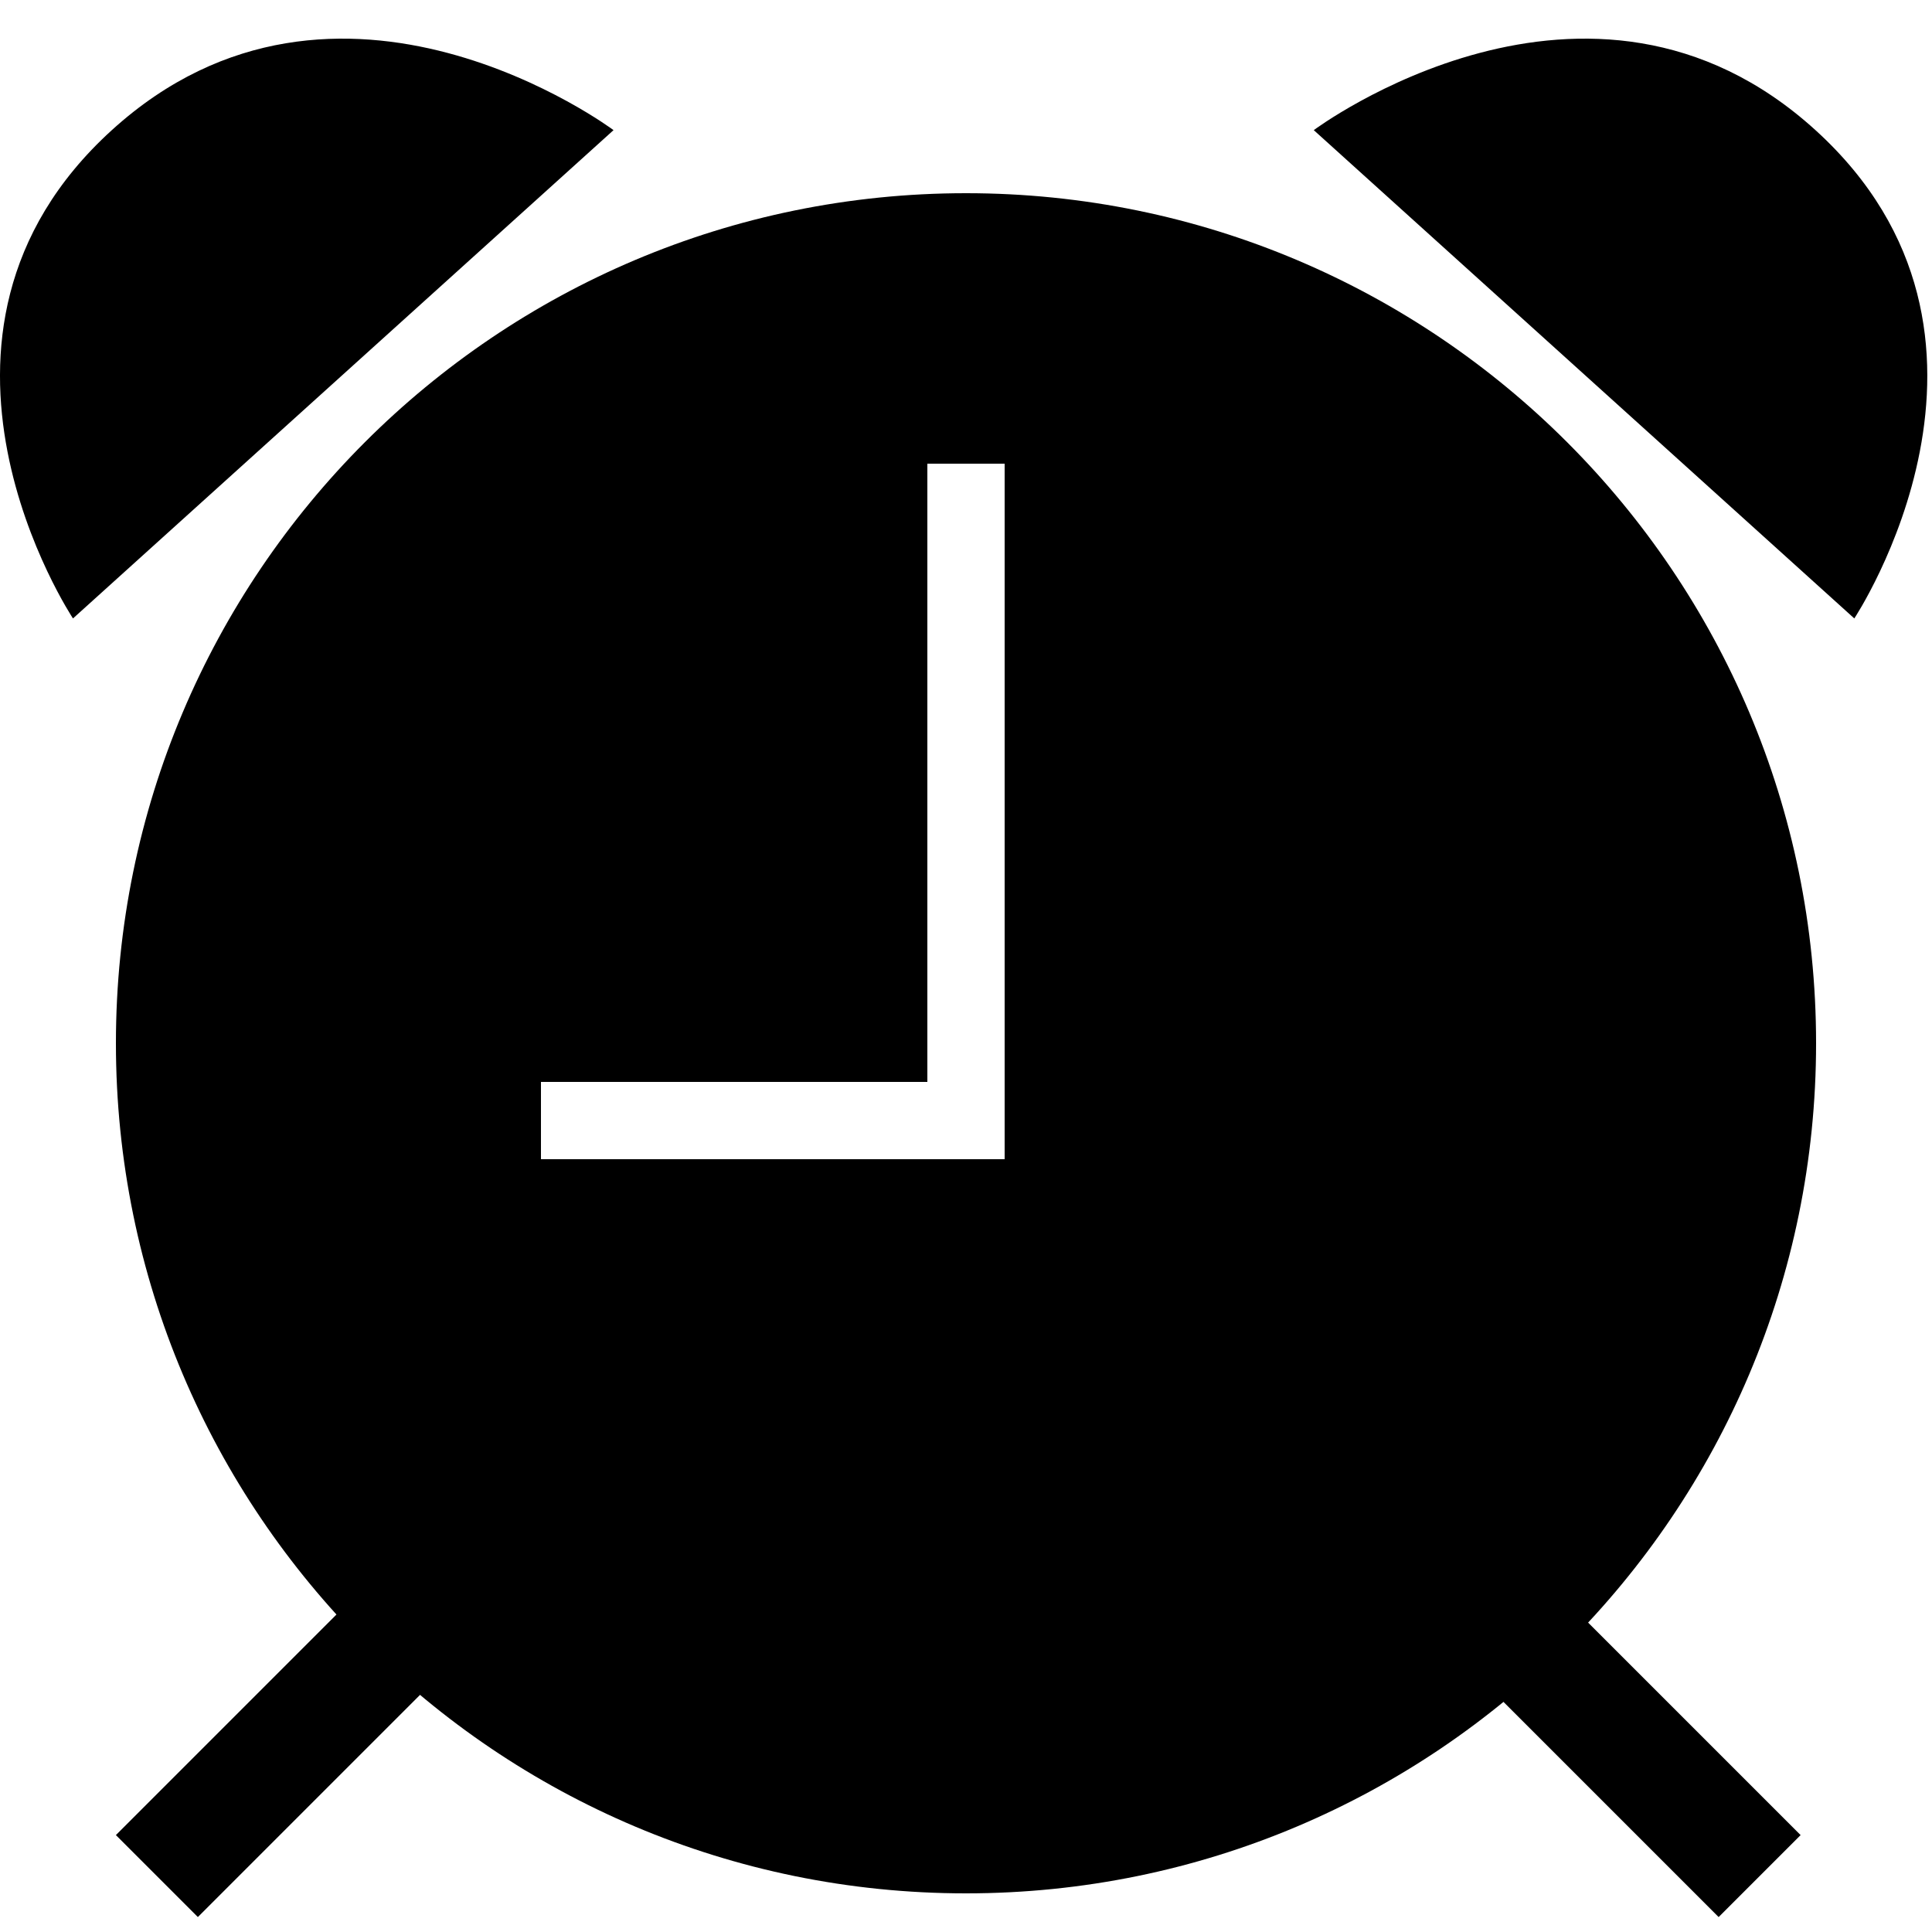
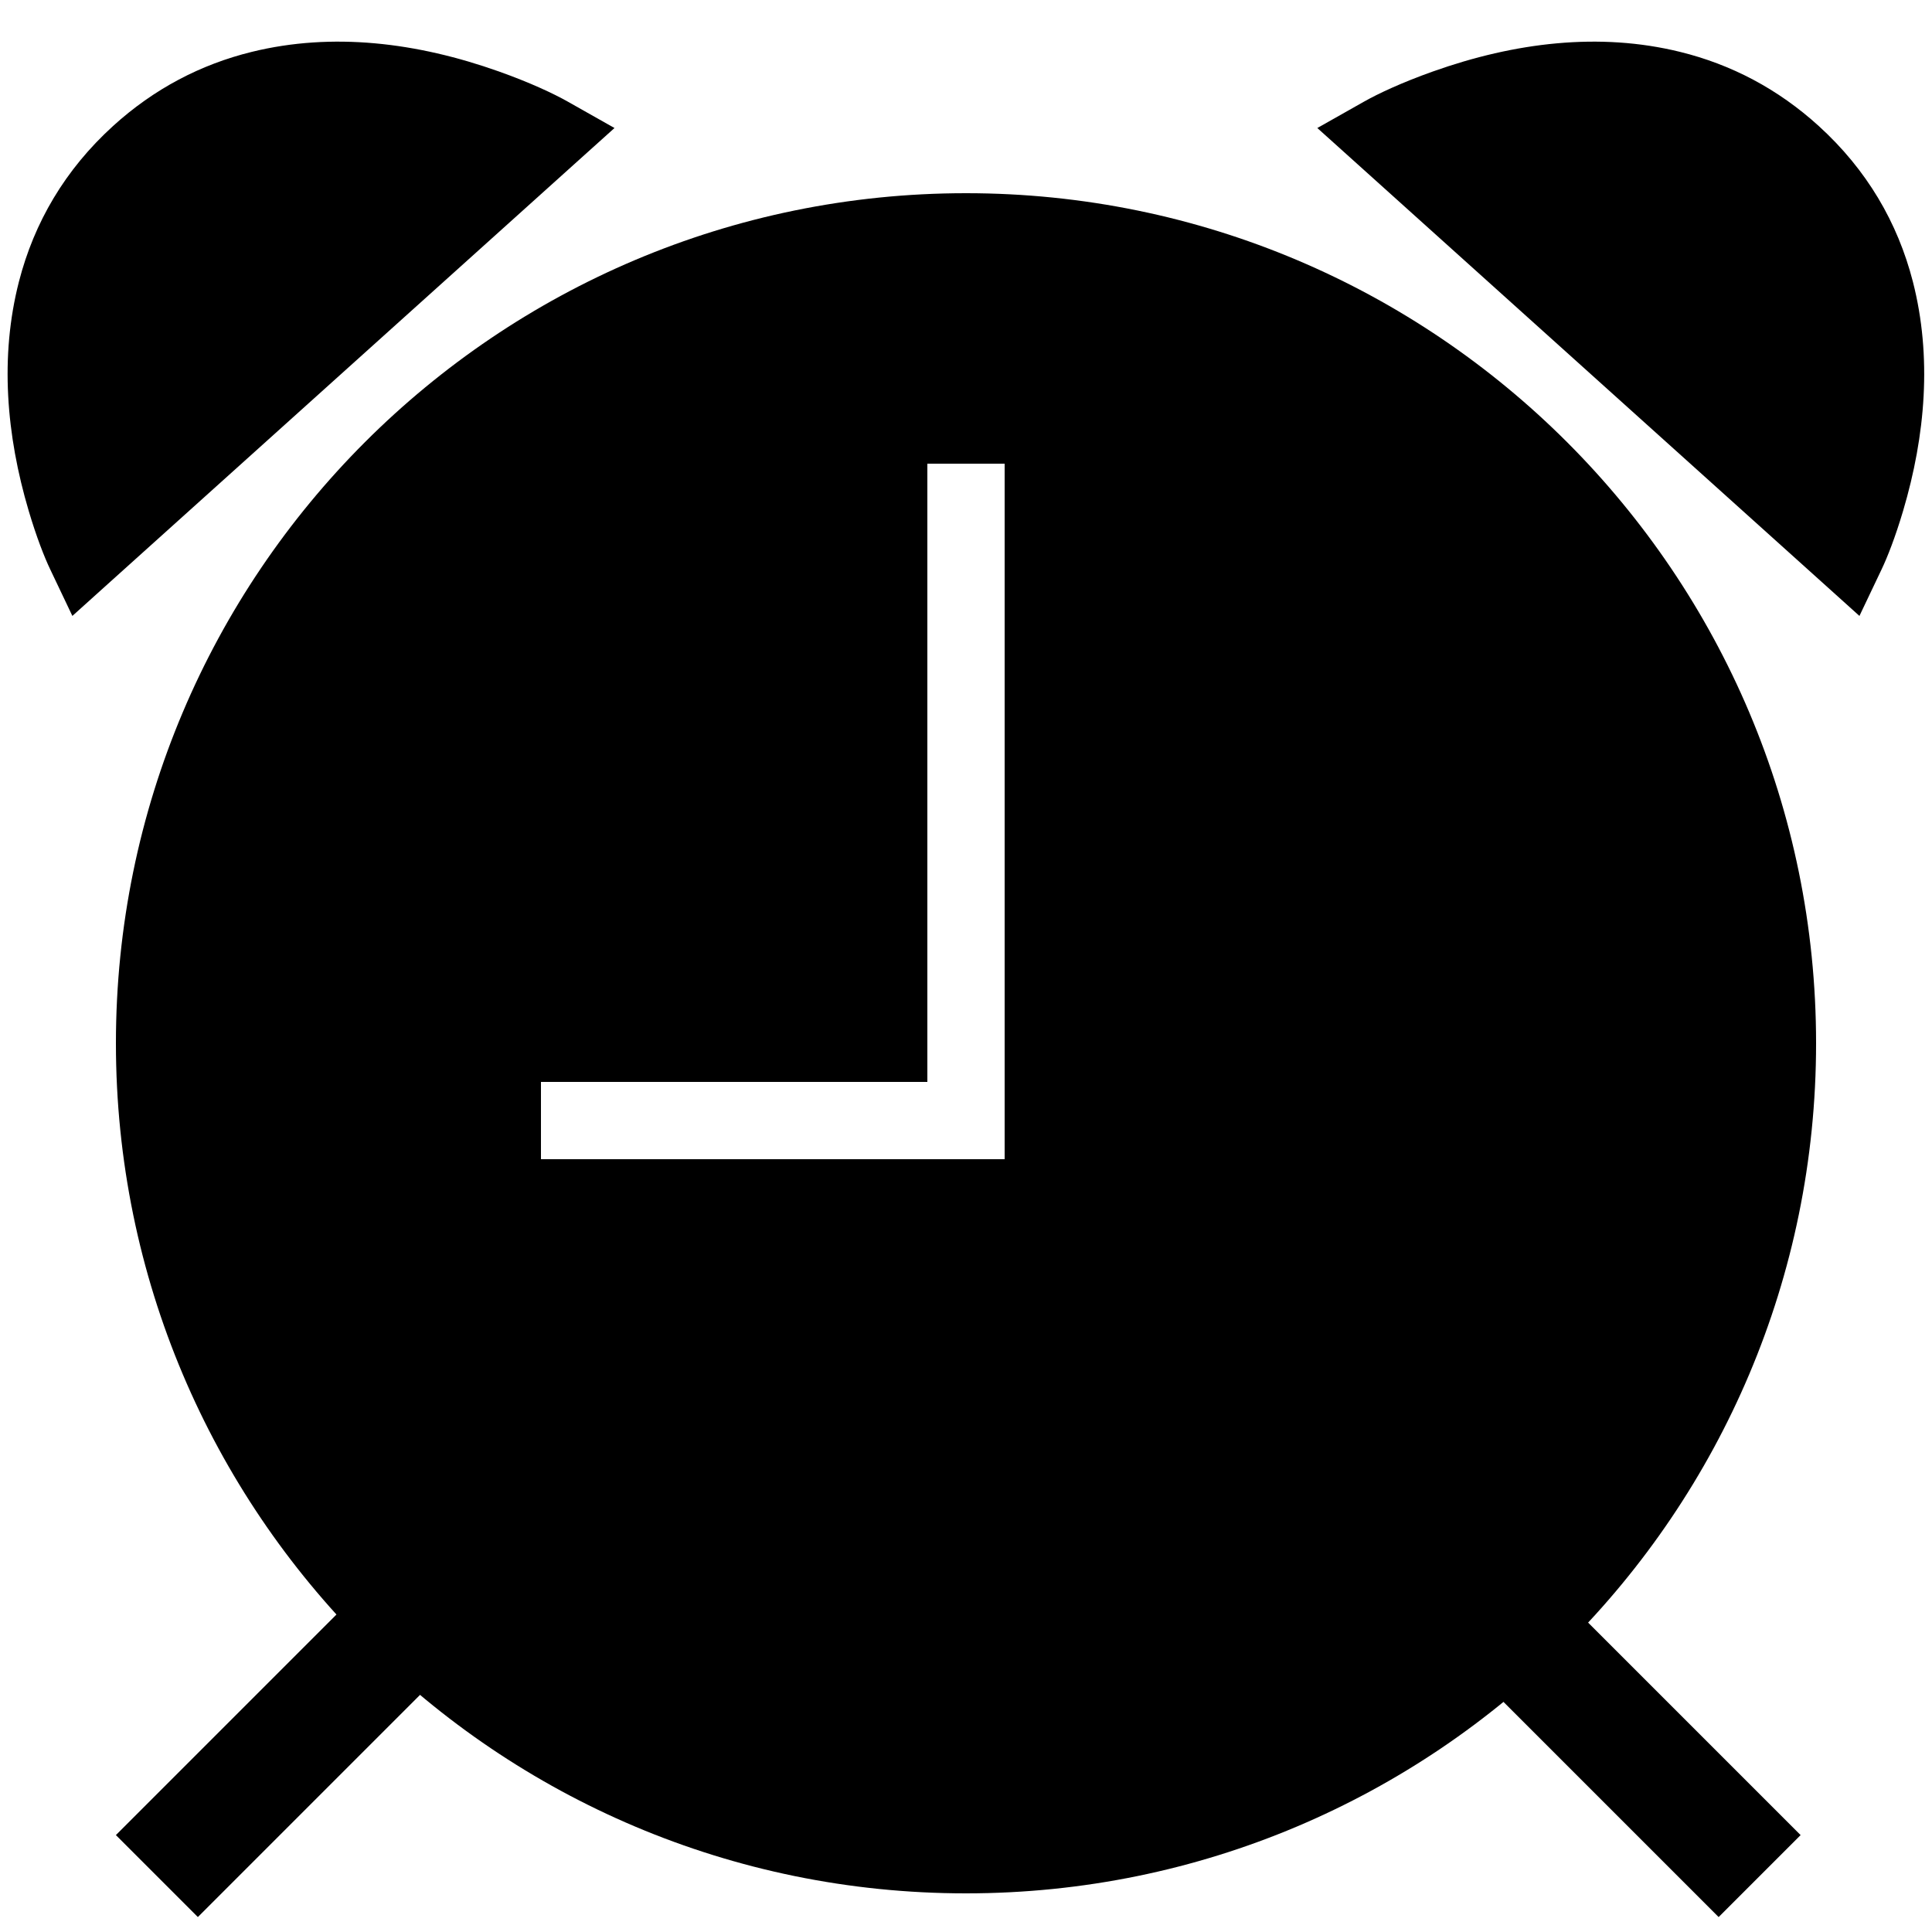
<svg xmlns="http://www.w3.org/2000/svg" width="50px" height="50px" viewBox="0 0 50 50" version="1.1">
  <defs />
  <g id="Page-1" stroke="none" stroke-width="1" fill="none" fill-rule="evenodd">
    <g id="alarm_fill" transform="translate(0, 1)" fill="#000000">
      <path d="M25,48 C37.15,48 47,38.15 47,26 C47,13.85 37.15,4 25,4 C12.85,4 3,13.85 3,26 C3,38.15 12.85,48 25,48 Z M25,29 L26,29 L26,11 L24,11 L24,27 L14,27 L14,29 L25,29 Z" id="Combined-Shape" />
      <rect id="Rectangle-117" transform="translate(6.950406, 44.66229) rotate(-45) translate(-6.950406, -44.66229) " x="2.863" y="43.162" width="8.176" height="3" />
      <rect id="Rectangle-117" transform="translate(42.6482, 44.66229) scale(-1, 1) rotate(-45) translate(-42.6482, -44.66229) " x="38.56" y="43.162" width="8.176" height="3" />
-       <path d="M2.894,2.368 C8.755,-2.96 15.878,2.368 15.878,2.368 L1.889,15.005 C1.889,15.005 -2.968,7.696 2.894,2.368 Z" id="Triangle" />
-       <path d="M36.894,2.368 C42.755,-2.96 49.878,2.368 49.878,2.368 L35.889,15.005 C35.889,15.005 31.032,7.696 36.894,2.368 Z" id="Triangle-Copy" transform="translate(41.93912, 7.502525) scale(-1, 1) translate(-41.93912, -7.502525) " />
+       <path d="M48.122,14.94 L48.698,13.73 C48.844,13.424 49.05,12.903 49.253,12.218 C49.832,10.264 50.003,8.23 49.505,6.289 C49.111,4.758 48.314,3.393 47.068,2.26 C46.008,1.297 44.8,0.667 43.481,0.343 C41.391,-0.172 39.2,0.098 37.086,0.849 C36.278,1.136 35.664,1.425 35.303,1.629 L34.092,2.313 L35.126,3.243 L47.126,14.043 L48.122,14.94 Z" id="Path" />
+       <path d="M14.869,3.243 L15.903,2.313 L14.692,1.629 C14.331,1.425 13.717,1.136 12.909,0.849 C10.795,0.098 8.604,-0.172 6.514,0.343 C5.195,0.667 3.987,1.297 2.927,2.26 C1.681,3.393 0.884,4.758 0.49,6.289 C-0.008,8.23 0.163,10.264 0.742,12.218 C0.945,12.903 1.151,13.424 1.297,13.73 L1.873,14.94 L2.869,14.043 L14.869,3.243 Z" id="Path" />
    </g>
  </g>
</svg>
